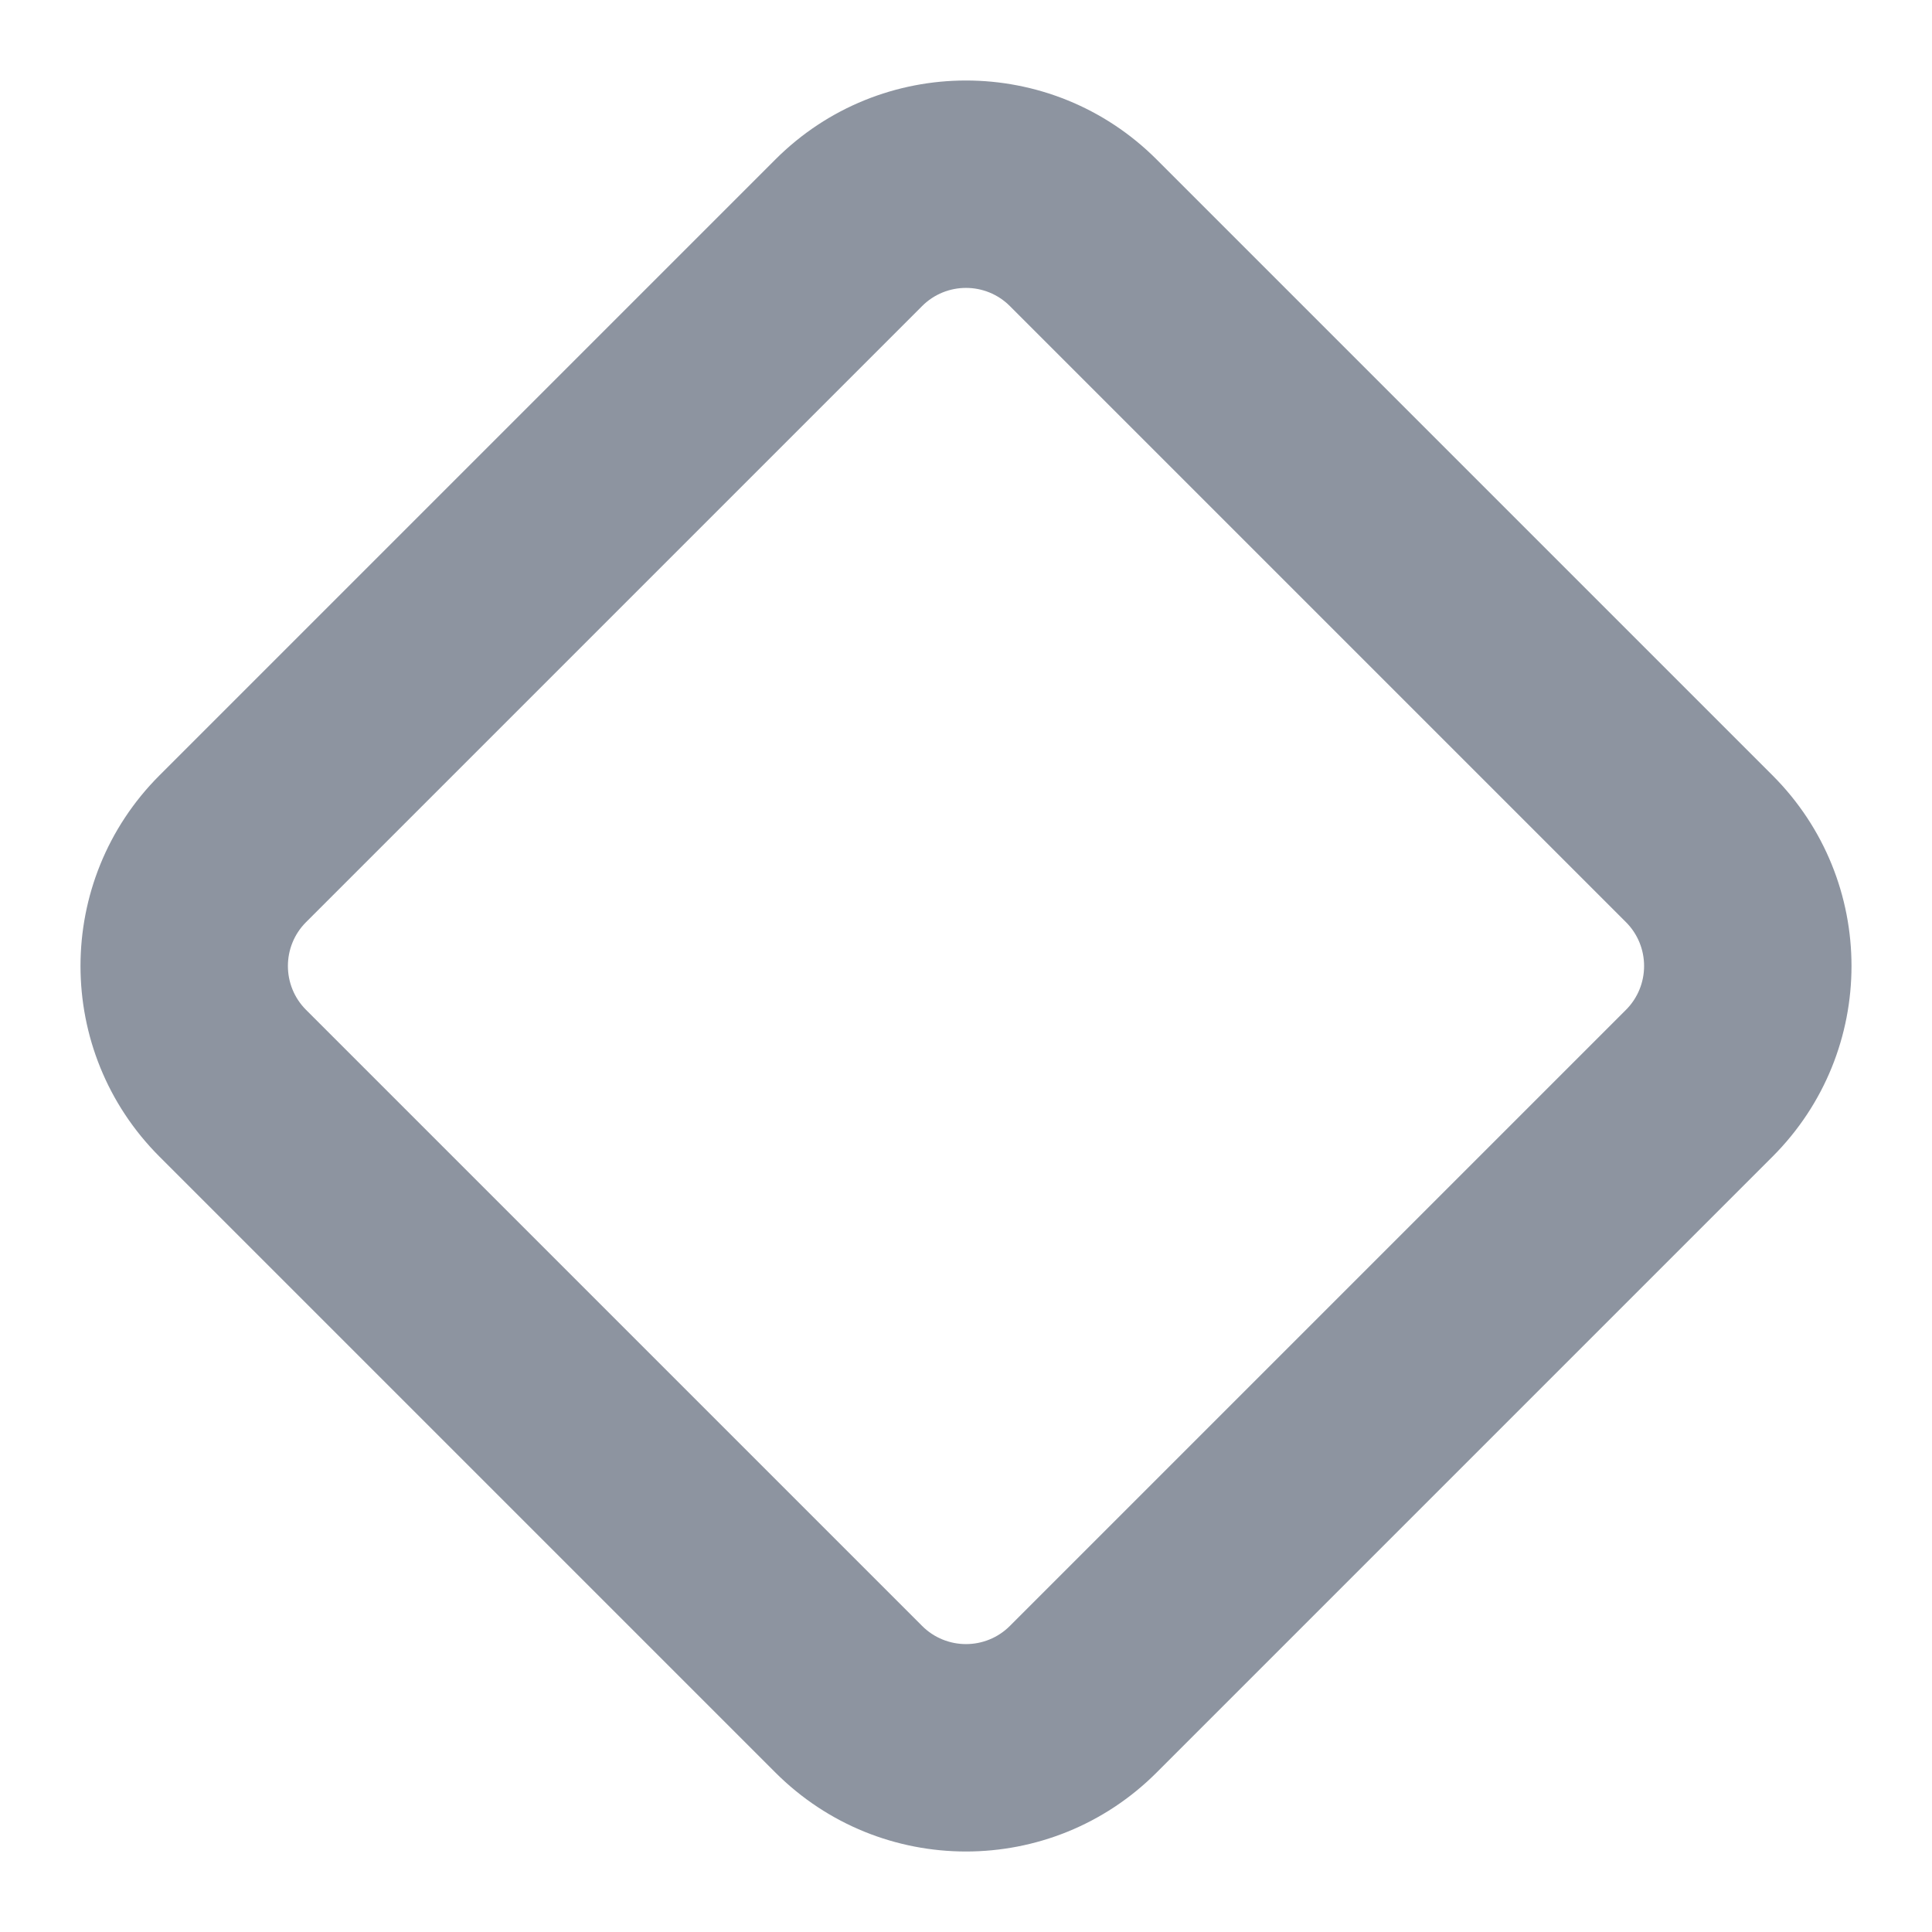
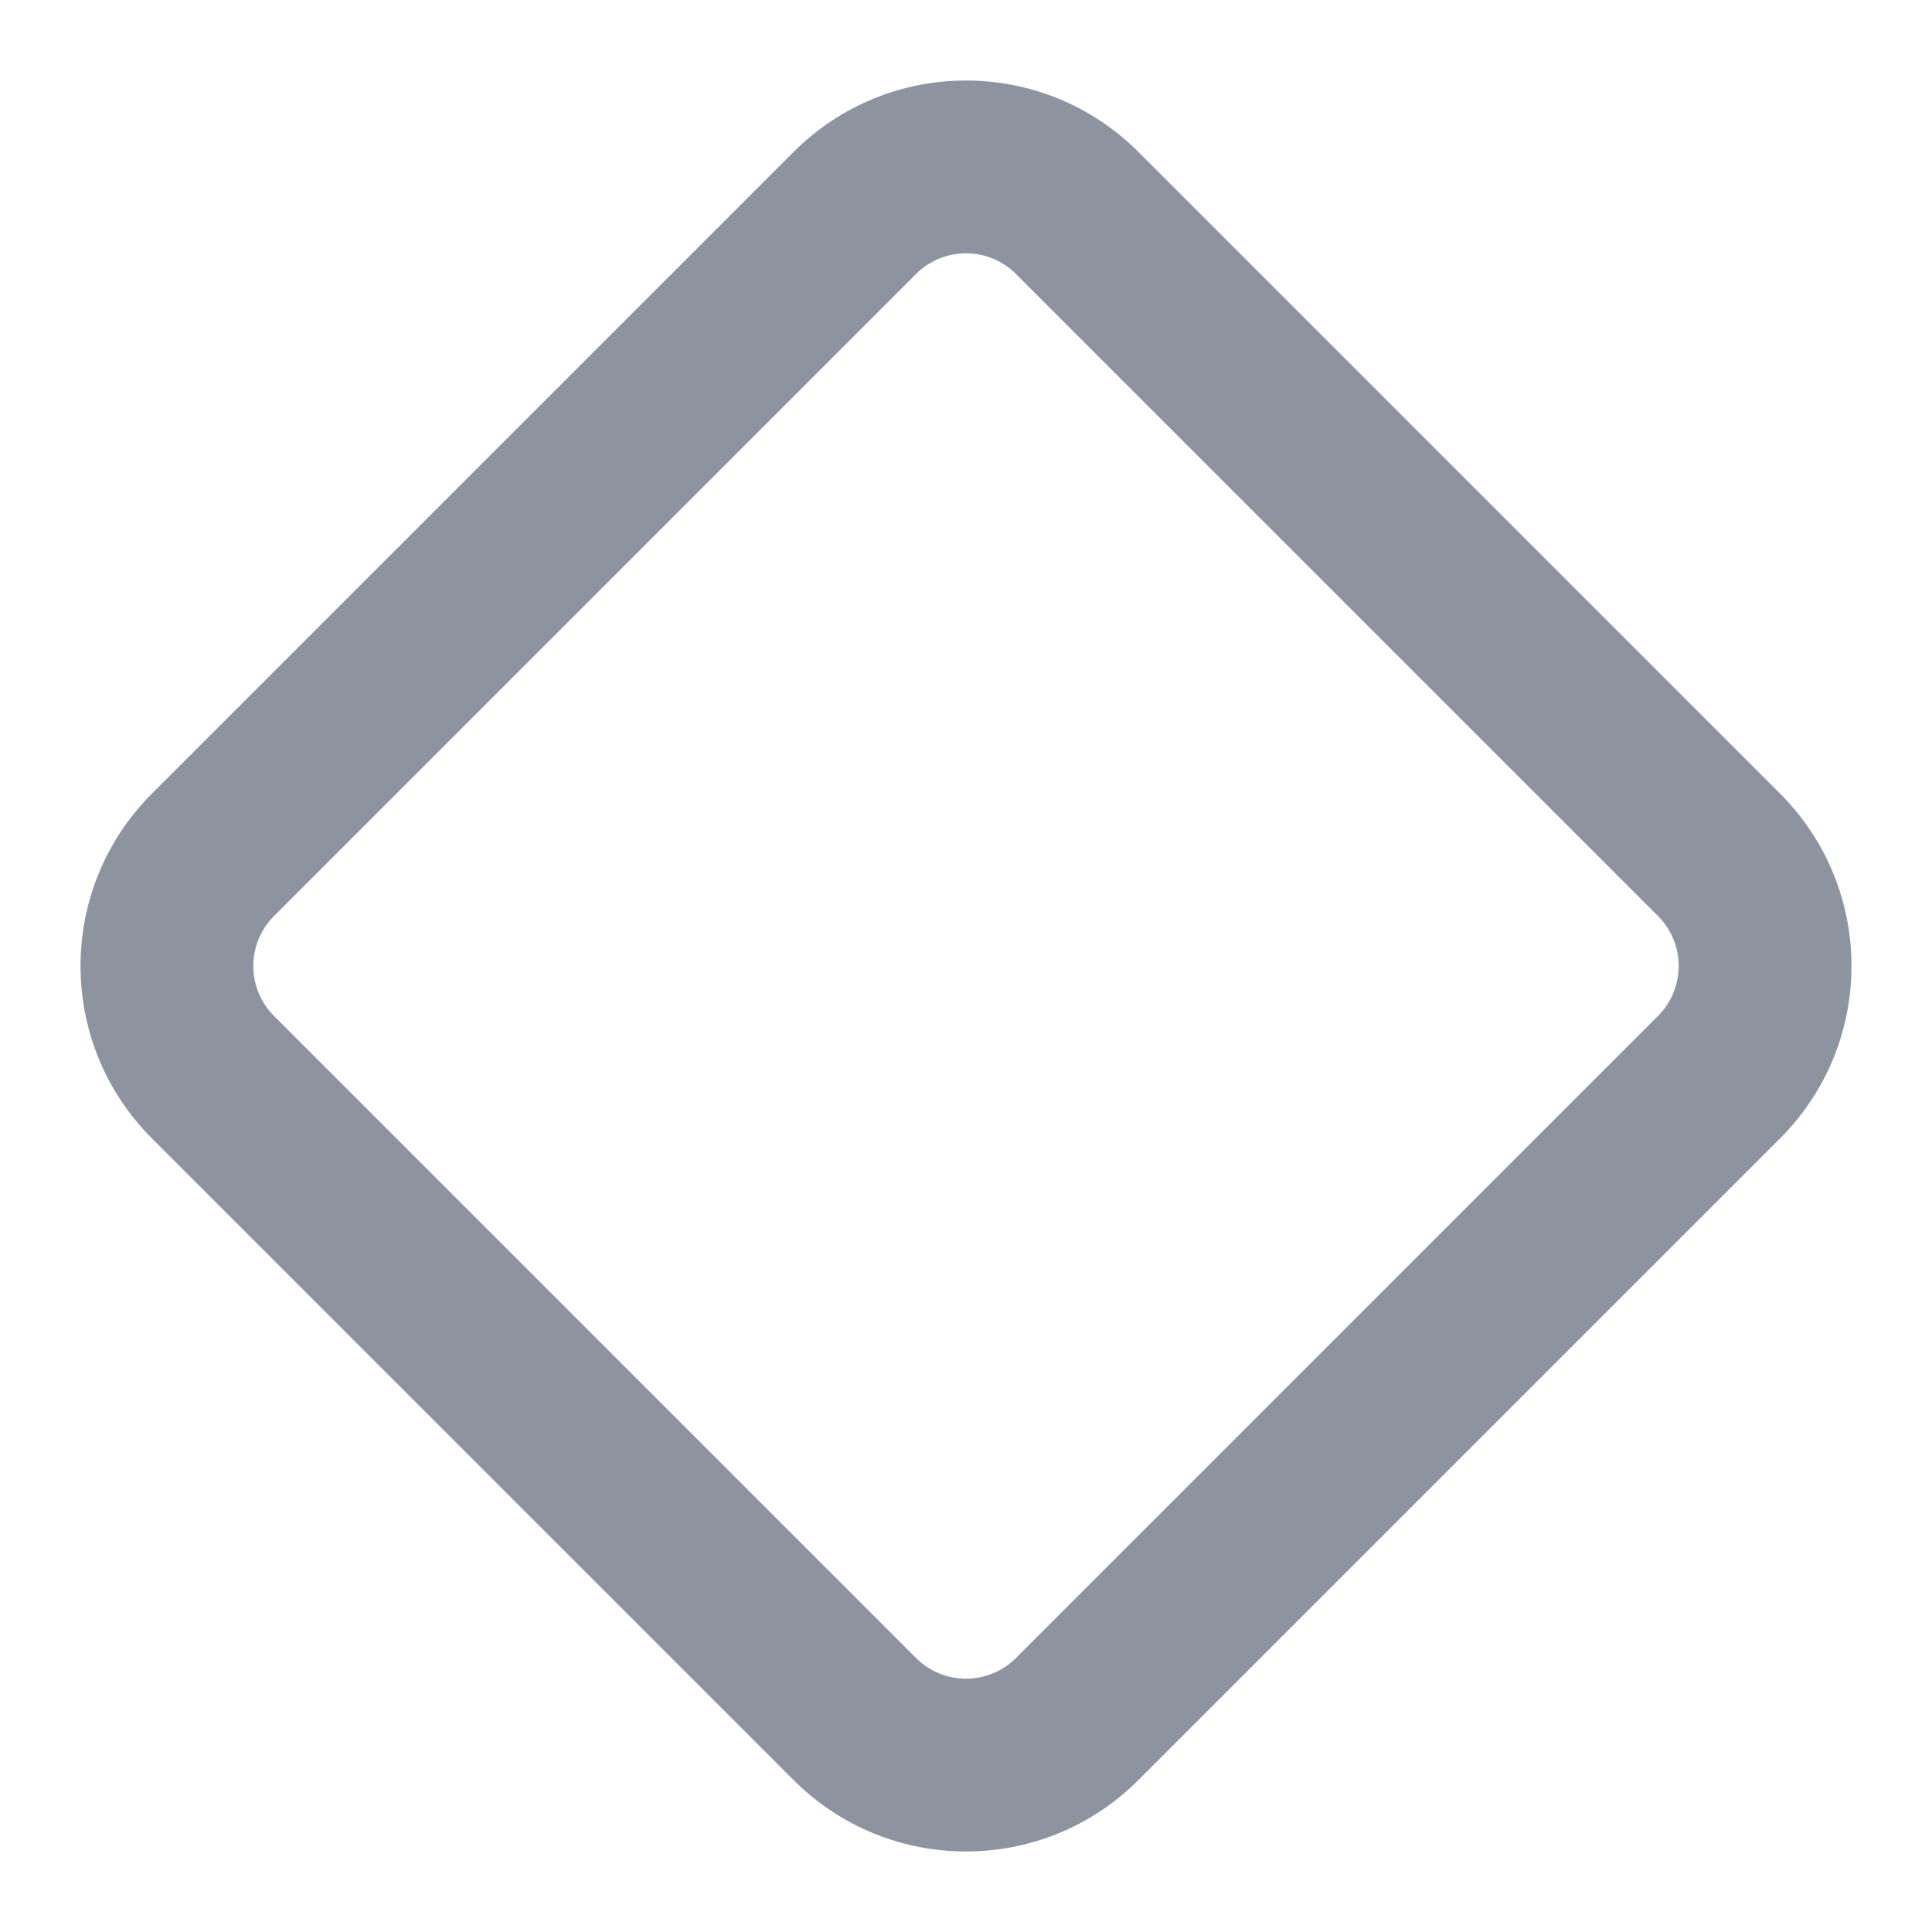
<svg xmlns="http://www.w3.org/2000/svg" width="24" height="24" viewBox="0 0 24 24" fill="none">
-   <path d="M20.197 12.546C20.499 12.245 20.499 11.755 20.197 11.454L12.546 3.803C12.245 3.501 11.755 3.501 11.454 3.803L3.803 11.454C3.501 11.755 3.501 12.245 3.803 12.546L11.454 20.197C11.755 20.499 12.245 20.499 12.546 20.197L20.197 12.546ZM14.368 22.019C13.06 23.327 10.94 23.327 9.632 22.019L1.981 14.368C0.673 13.06 0.673 10.94 1.981 9.632L9.632 1.981C10.94 0.673 13.06 0.673 14.368 1.981L22.019 9.632C23.327 10.94 23.327 13.06 22.019 14.368L14.368 22.019Z" fill="#8D94A0" />
+   <path d="M9.86 1.886C11.042 0.705 12.958 0.705 14.14 1.886L22.114 9.86C23.295 11.042 23.295 12.958 22.114 14.14L14.14 22.114C12.958 23.295 11.042 23.295 9.86 22.114L1.886 14.14C0.705 12.958 0.705 11.042 1.886 9.86L9.86 1.886ZM12.621 3.404C12.278 3.061 11.722 3.061 11.379 3.404L3.404 11.379C3.061 11.722 3.061 12.278 3.404 12.621L11.379 20.596C11.722 20.939 12.278 20.939 12.621 20.596L20.596 12.621C20.939 12.278 20.939 11.722 20.596 11.379L12.621 3.404Z" fill="#8D94A0" />
</svg>
